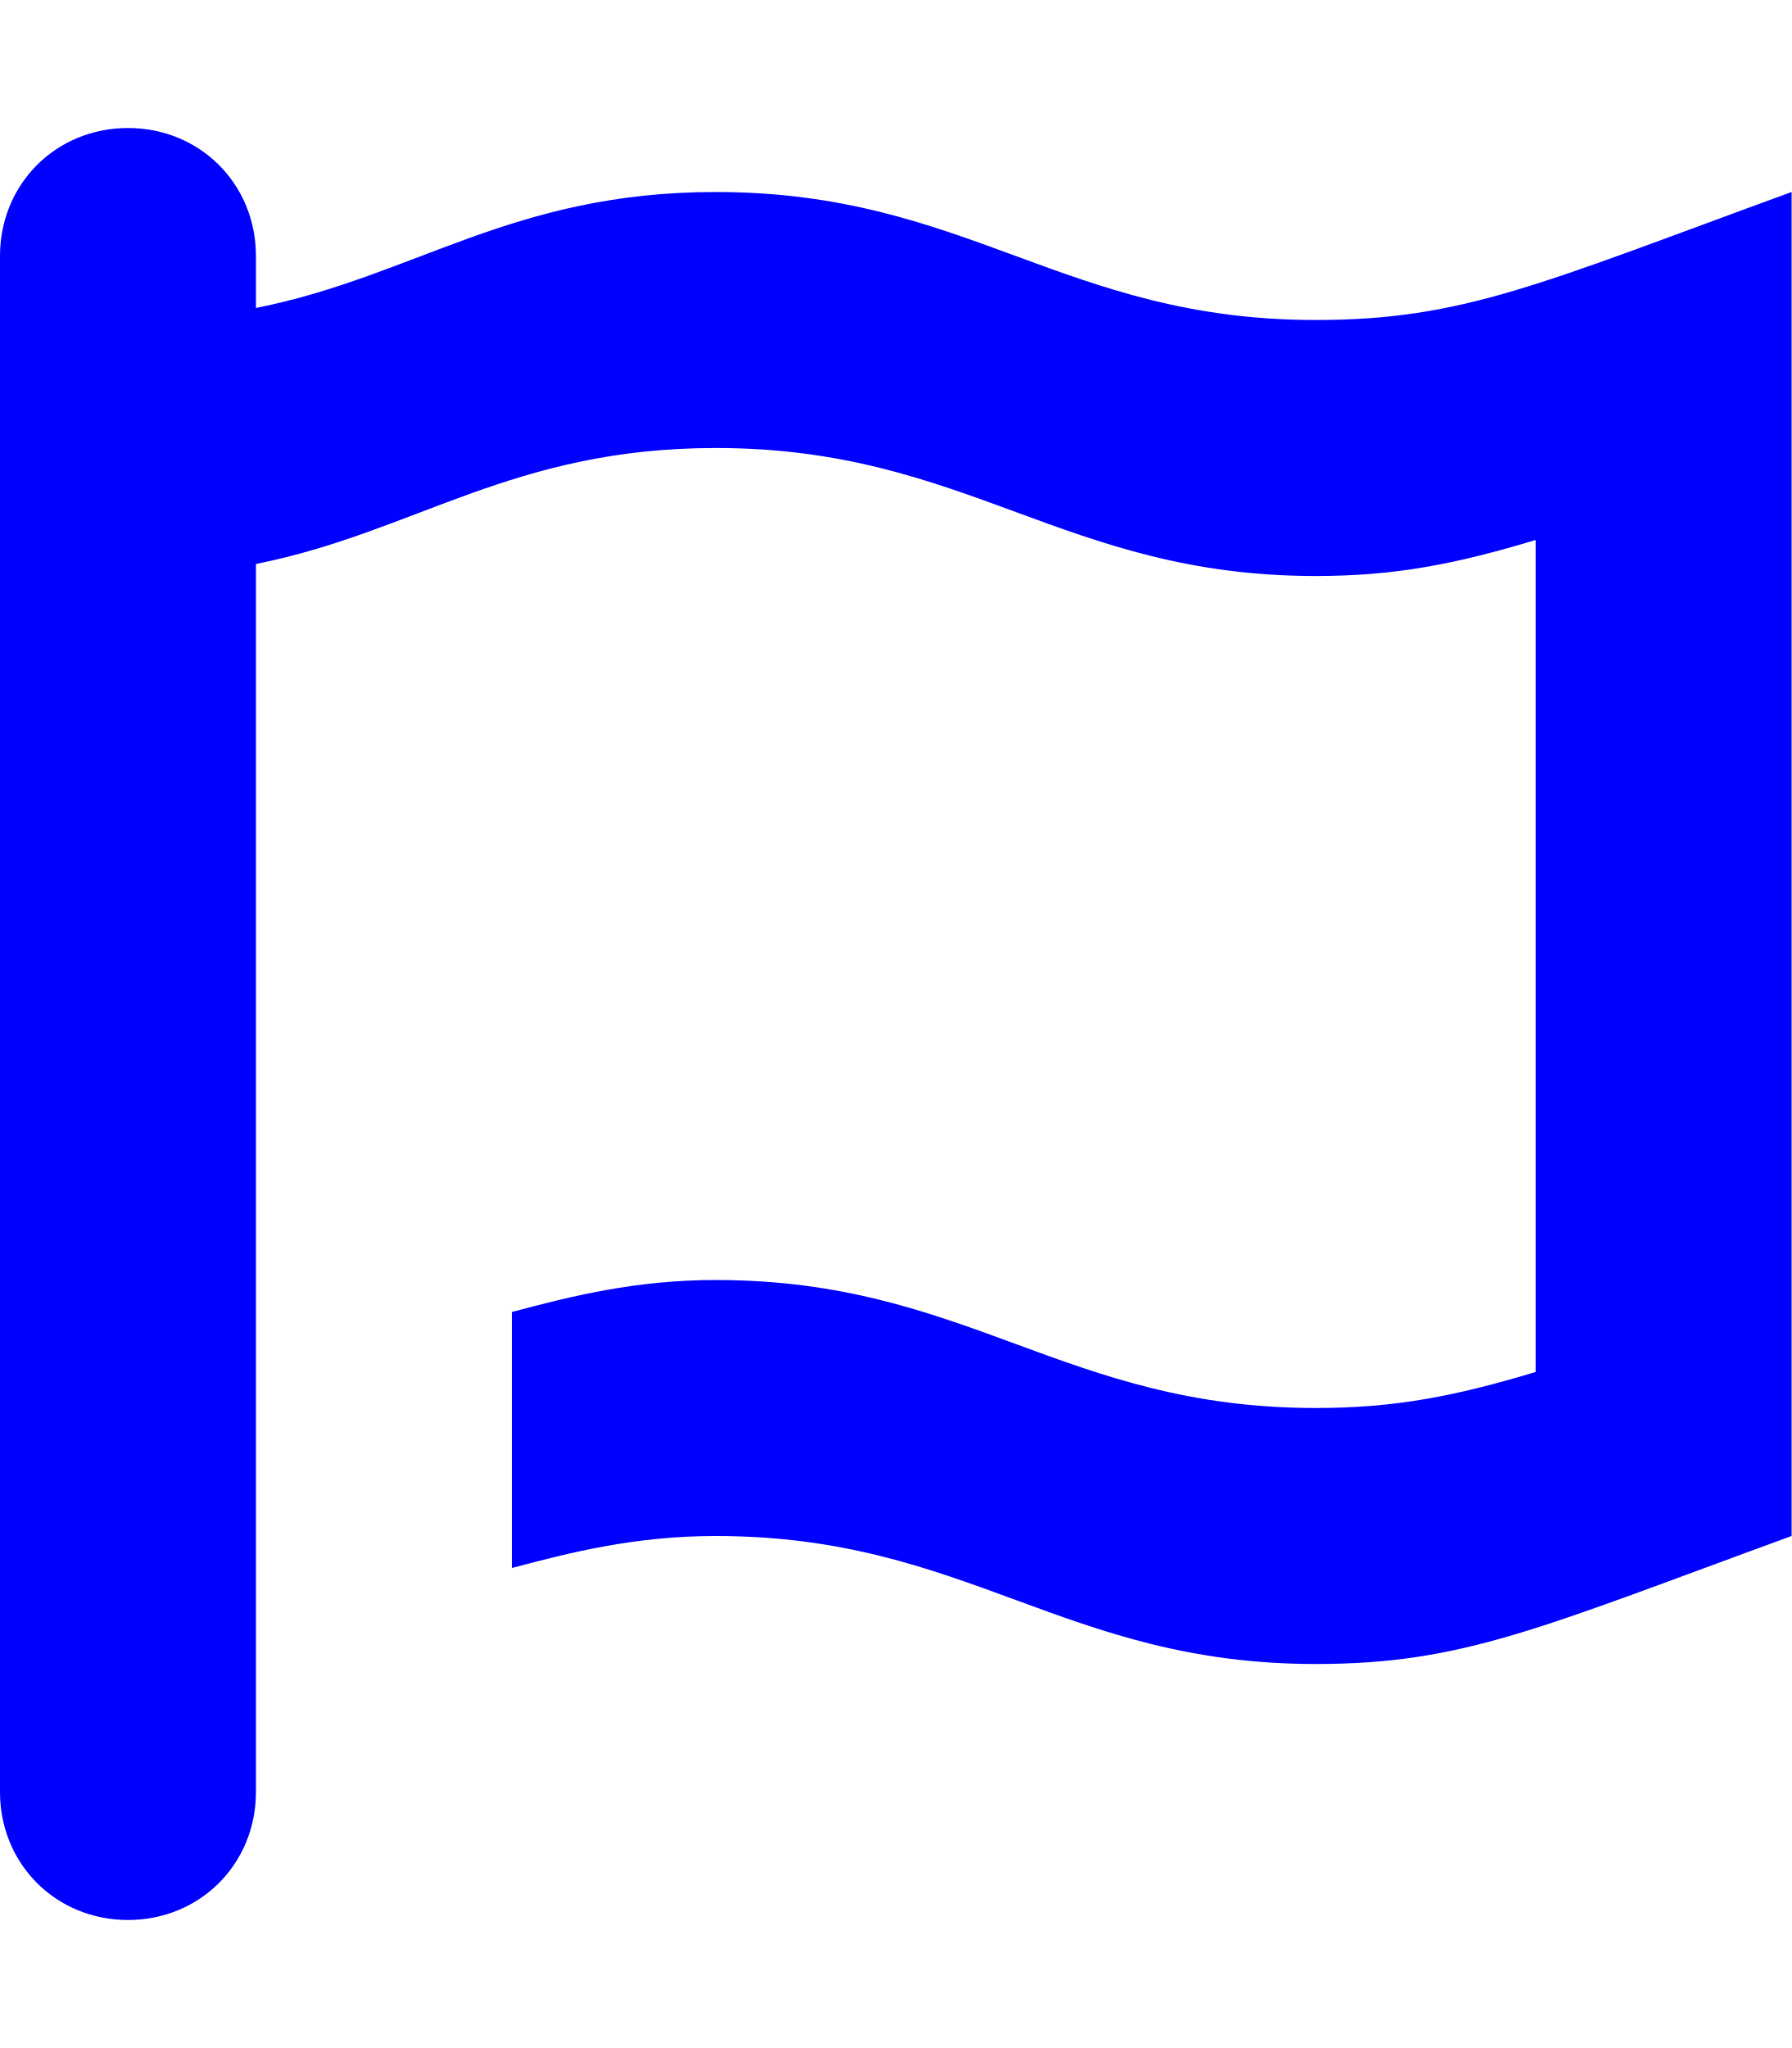
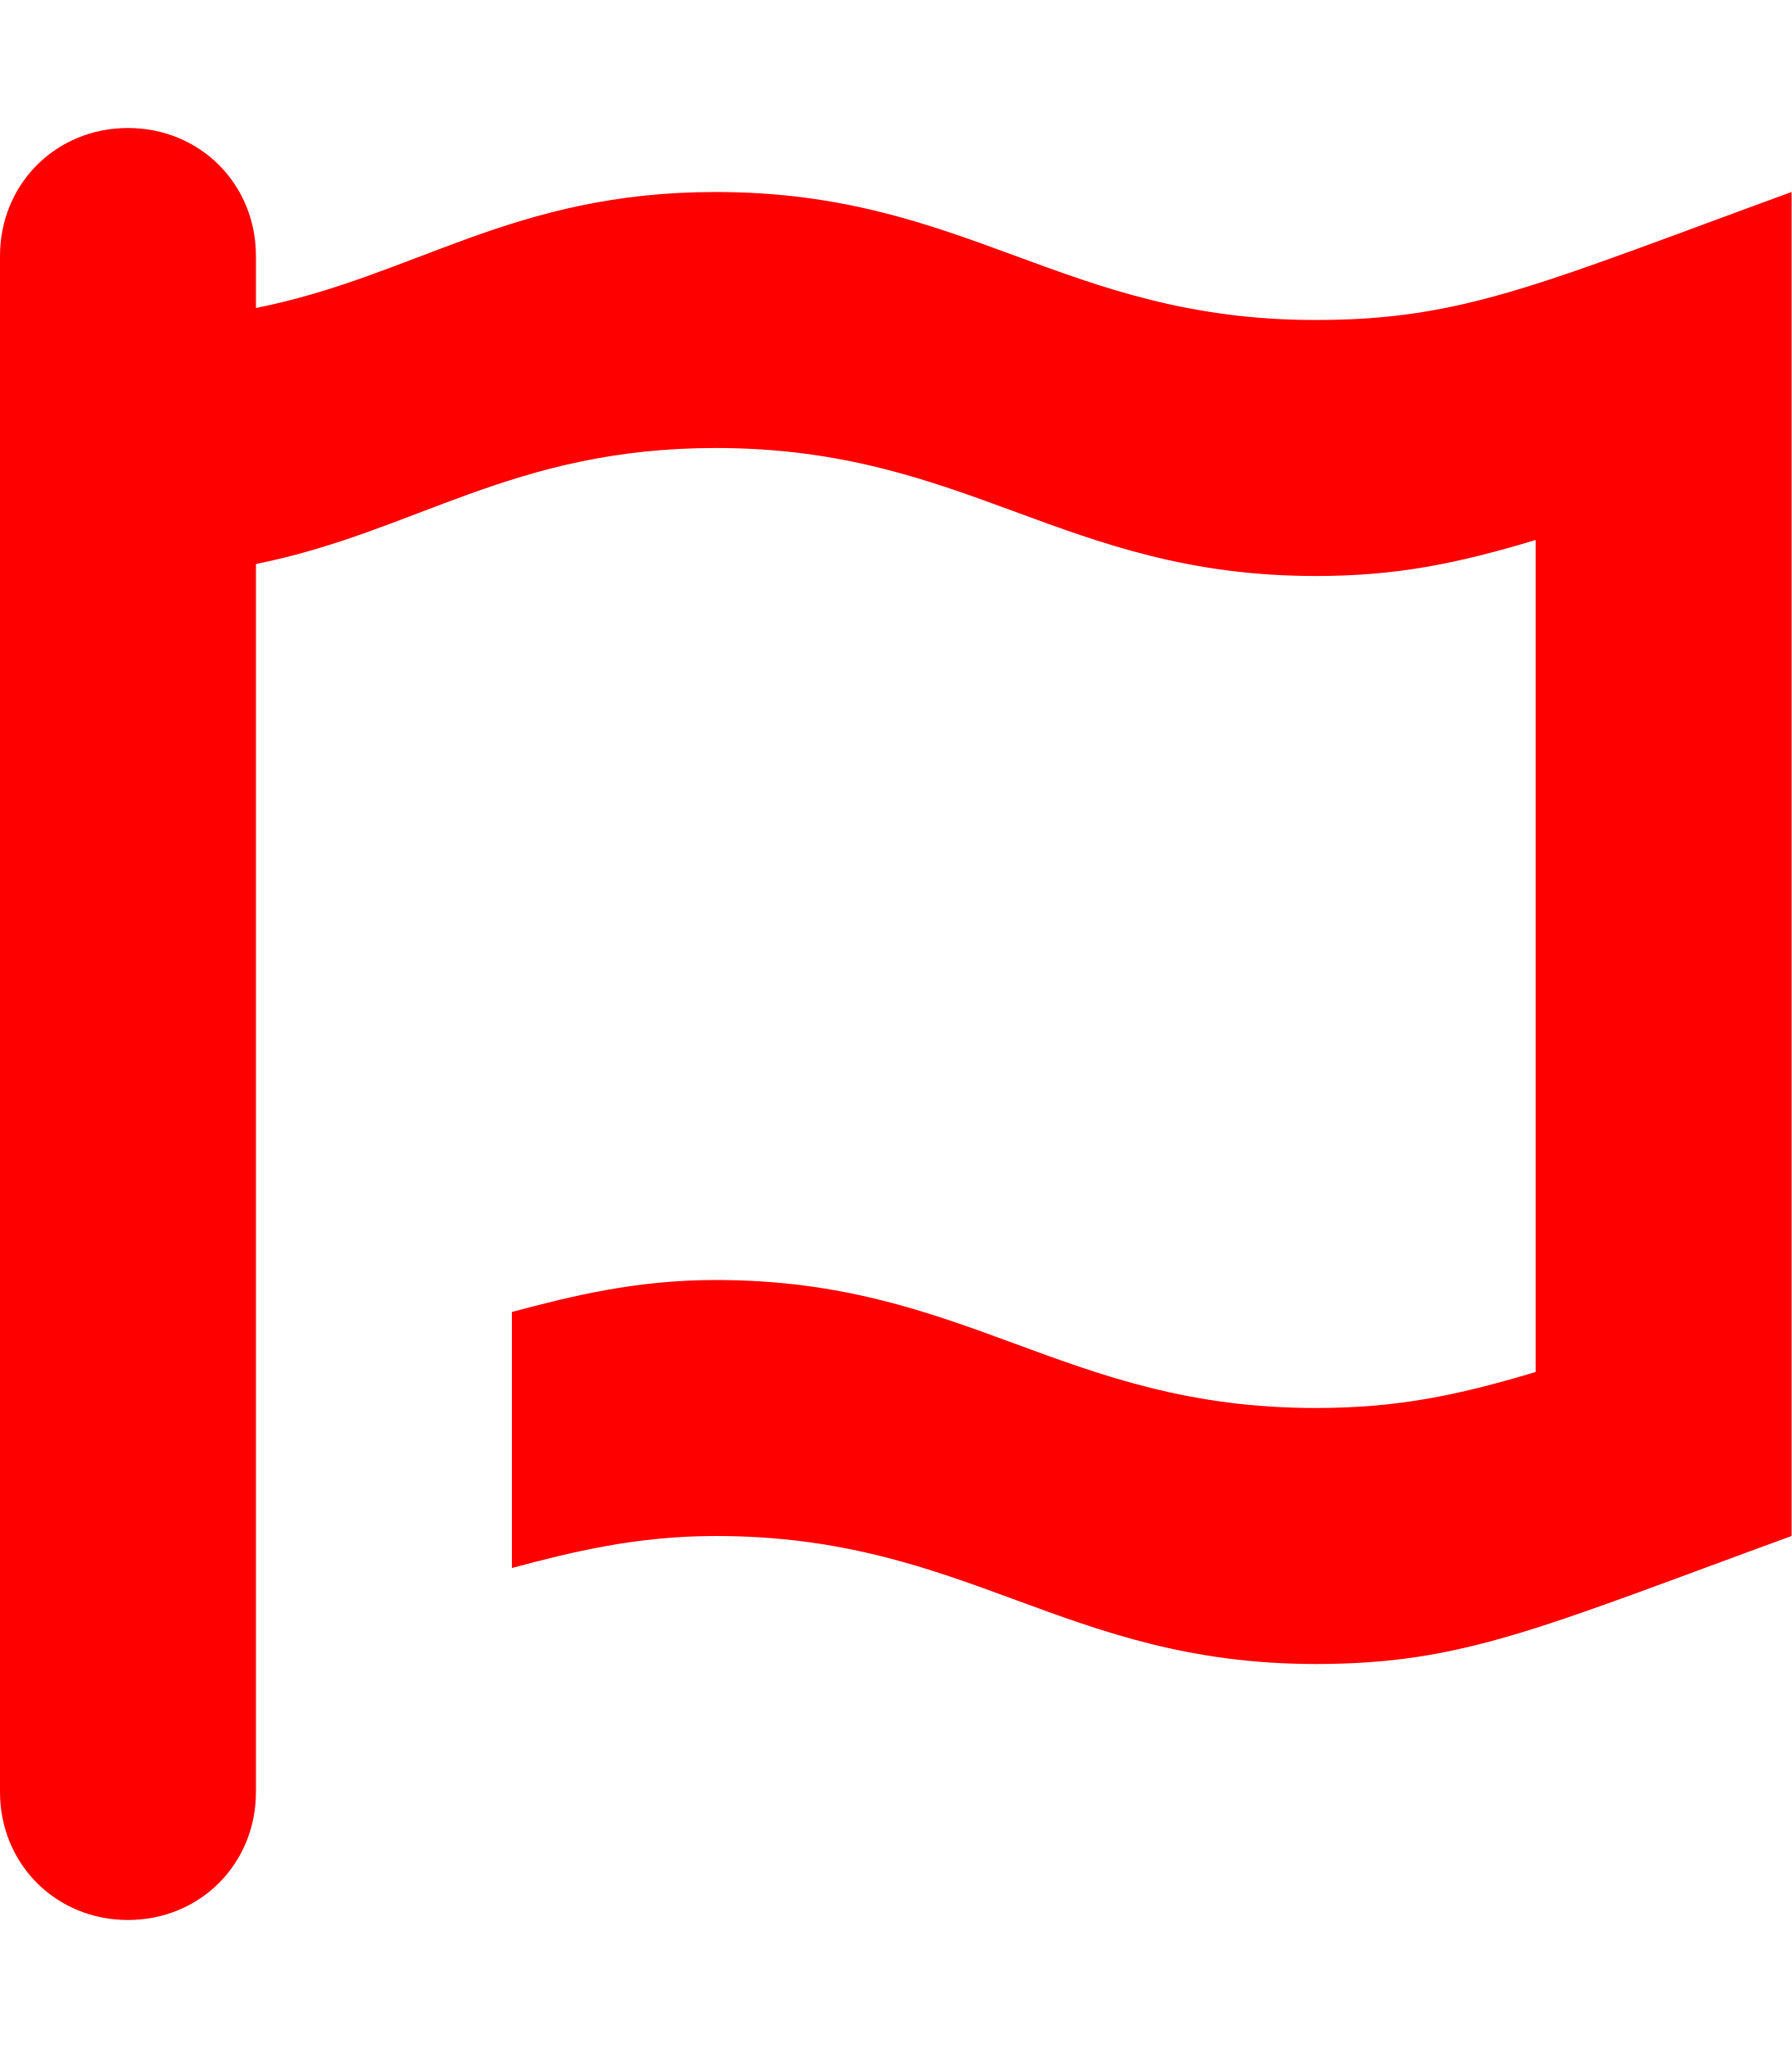
<svg xmlns="http://www.w3.org/2000/svg" viewBox="0 0 448 512">
-   <style>svg{fill:#0000ff}</style>
+   <style>svg{fill:#ff0000}</style>
  <path d="M448 48V384C385 407 366 416 329 416C266 416 242 384 179 384C159 384 143 388 128 392V328C143 324 159 320 179 320C242 320 266 352 329 352C349 352 364 349 384 343V135C364 141 349 144 329 144C266 144 242 112 179 112C128 112 104 133 64 141V448C64 466 50 480 32 480S0 466 0 448V64C0 46 14 32 32 32S64 46 64 64V77C104 69 128 48 179 48C242 48 266 80 329 80C366 80 385 71 448 48Z" />
</svg>
